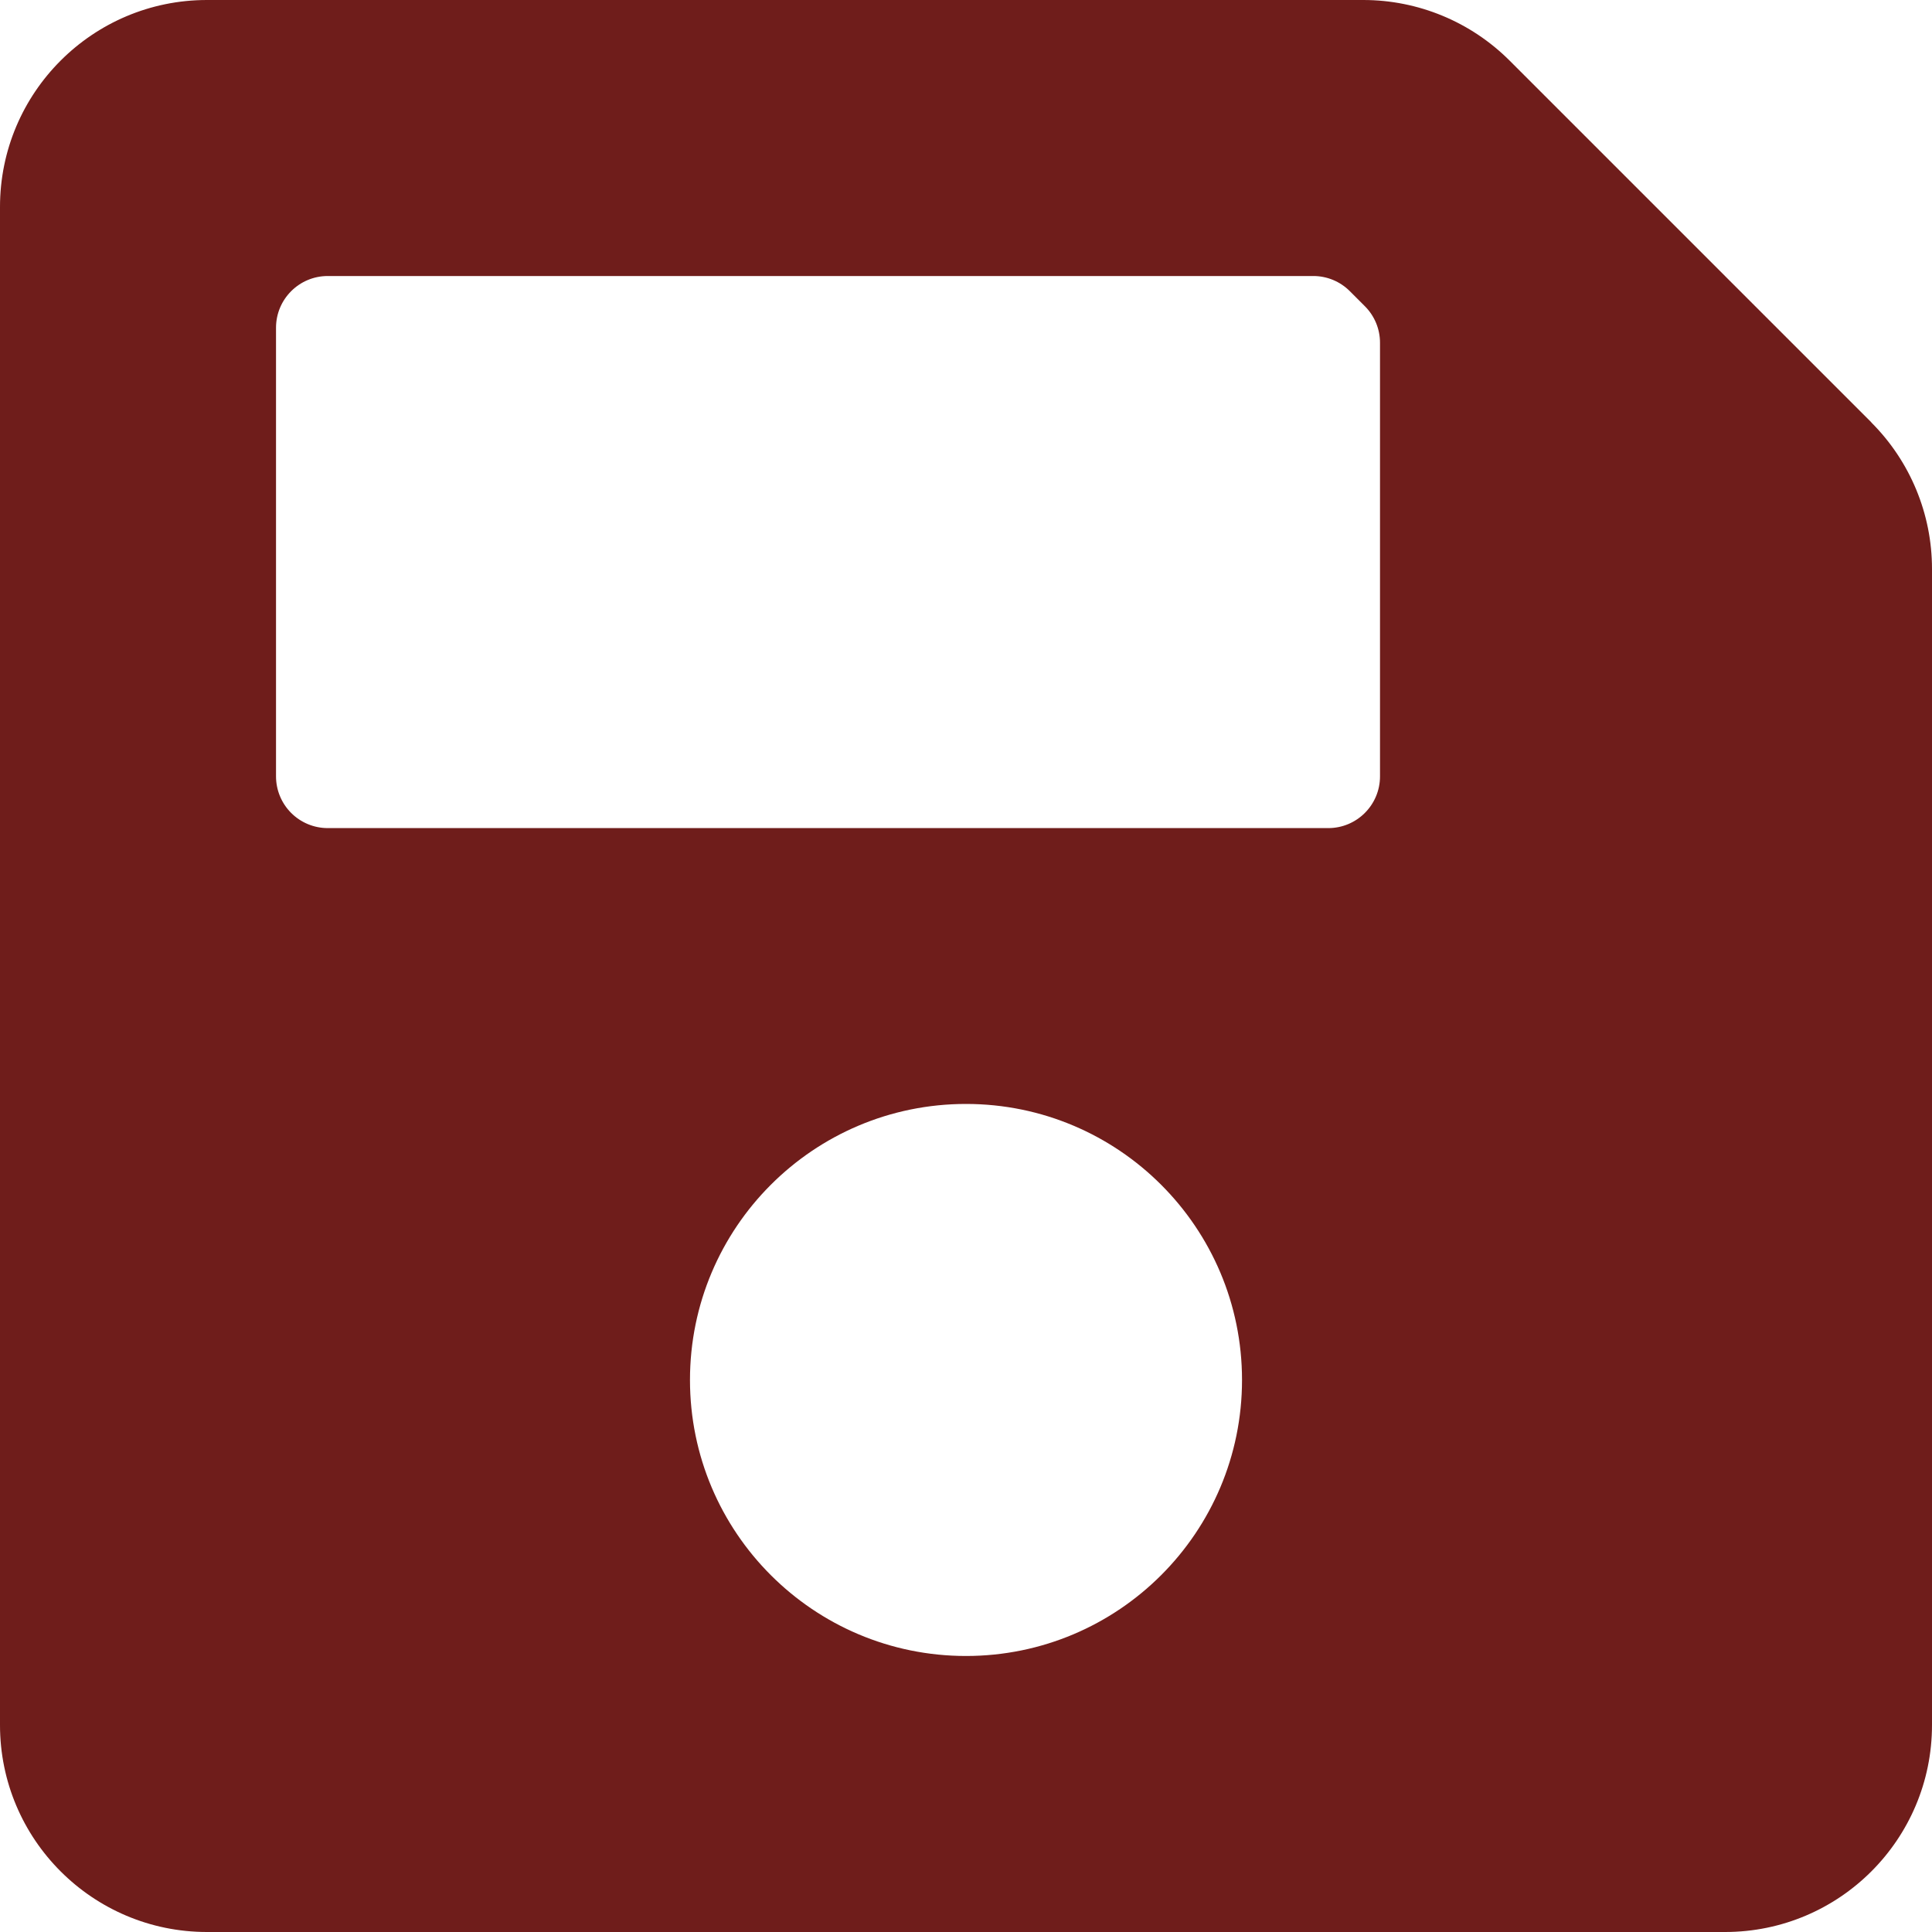
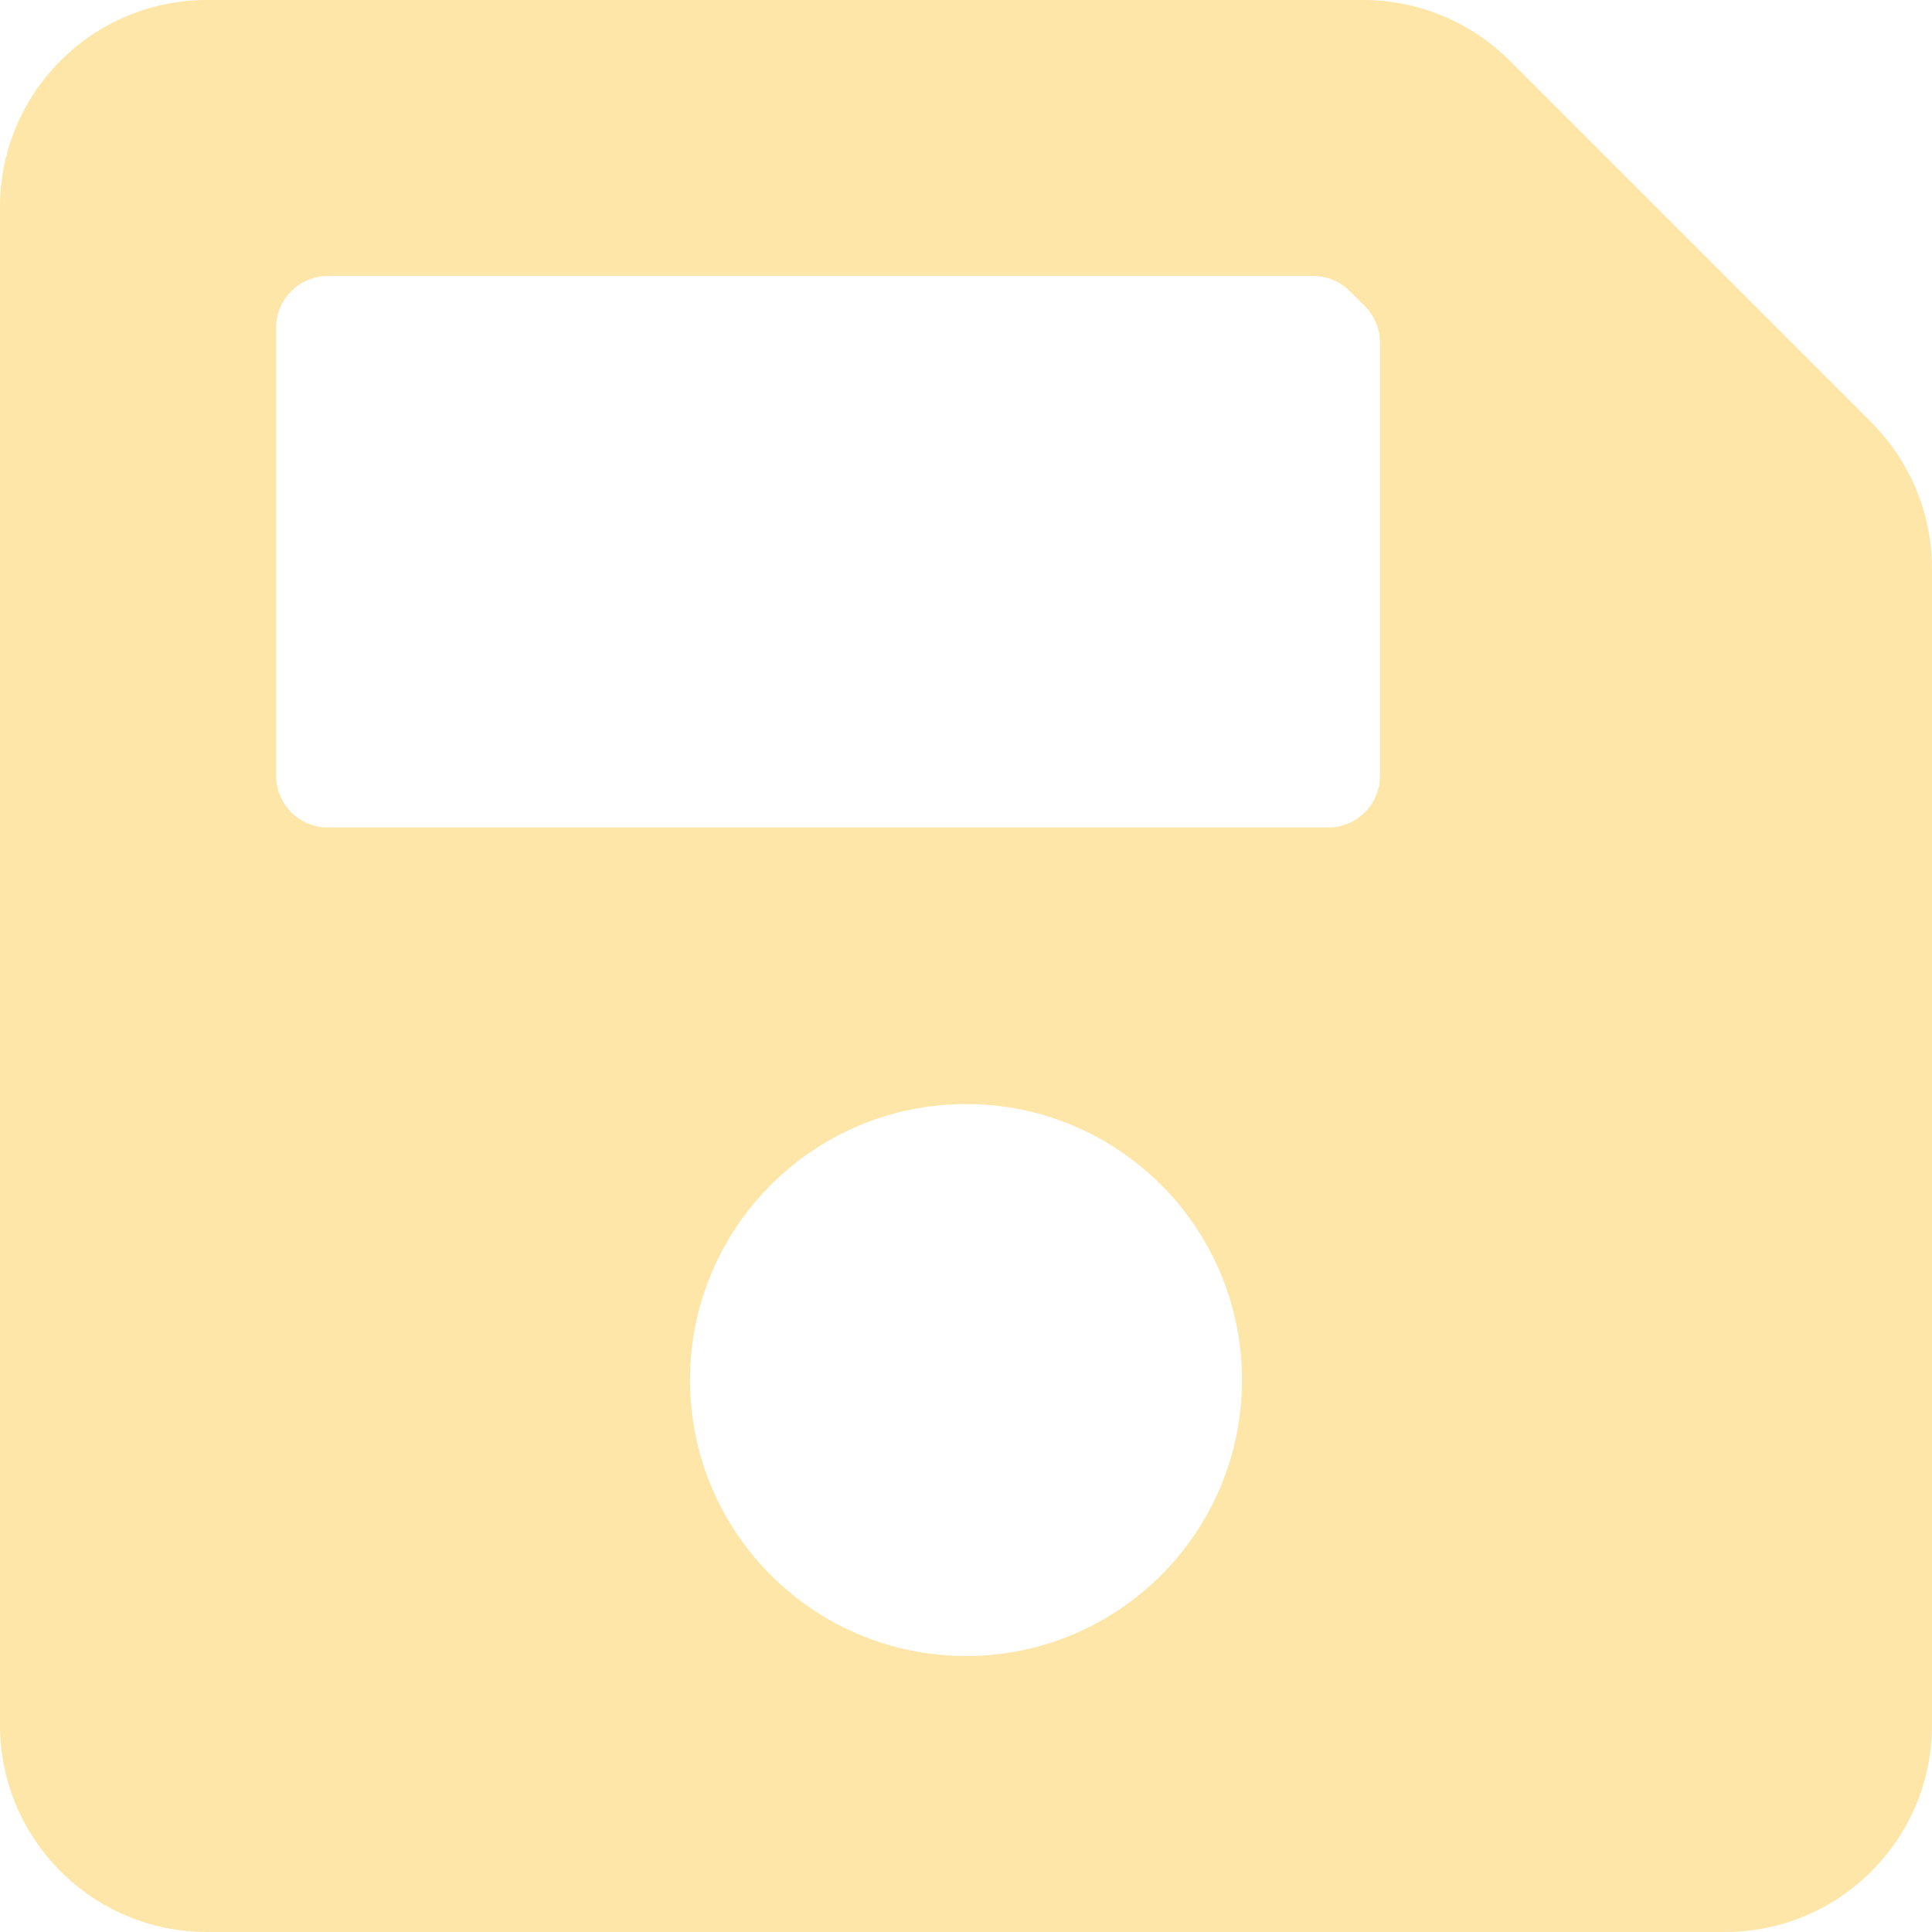
- <svg xmlns="http://www.w3.org/2000/svg" width="45" height="45" viewBox="0 0 45 45">
-   <path id="Icon_awesome-save" data-name="Icon awesome-save" d="M43.588,12.088,35.162,3.662A4.821,4.821,0,0,0,31.753,2.25H4.821A4.821,4.821,0,0,0,0,7.071V42.429A4.821,4.821,0,0,0,4.821,47.25H40.179A4.821,4.821,0,0,0,45,42.429V15.5a4.821,4.821,0,0,0-1.412-3.409ZM22.5,40.821a6.429,6.429,0,1,1,6.429-6.429A6.429,6.429,0,0,1,22.5,40.821Zm9.643-30.588v10.1a1.205,1.205,0,0,1-1.205,1.205H7.634A1.205,1.205,0,0,1,6.429,20.33V9.884A1.205,1.205,0,0,1,7.634,8.679H30.588a1.2,1.2,0,0,1,.852.353l.35.35a1.2,1.2,0,0,1,.353.852Z" transform="translate(0 -2.25)" fill="#6f1d1b" />
+ <svg xmlns="http://www.w3.org/2000/svg" width="33" height="33" viewBox="0 0 33 33">
+   <path id="Icon_awesome-save" data-name="Icon awesome-save" d="M31.964,9.464,25.786,3.286a3.536,3.536,0,0,0-2.5-1.036H3.536A3.536,3.536,0,0,0,0,5.786V31.714A3.536,3.536,0,0,0,3.536,35.25H29.464A3.536,3.536,0,0,0,33,31.714V11.965a3.536,3.536,0,0,0-1.036-2.5ZM16.5,30.536a4.714,4.714,0,1,1,4.714-4.714A4.714,4.714,0,0,1,16.5,30.536ZM23.571,8.1v7.4a.884.884,0,0,1-.884.884H5.6a.884.884,0,0,1-.884-.884V7.848A.884.884,0,0,1,5.6,6.964H22.431a.884.884,0,0,1,.625.259l.256.256a.884.884,0,0,1,.259.625Z" transform="translate(0 -2.25)" fill="#fde6a7" />
</svg>
